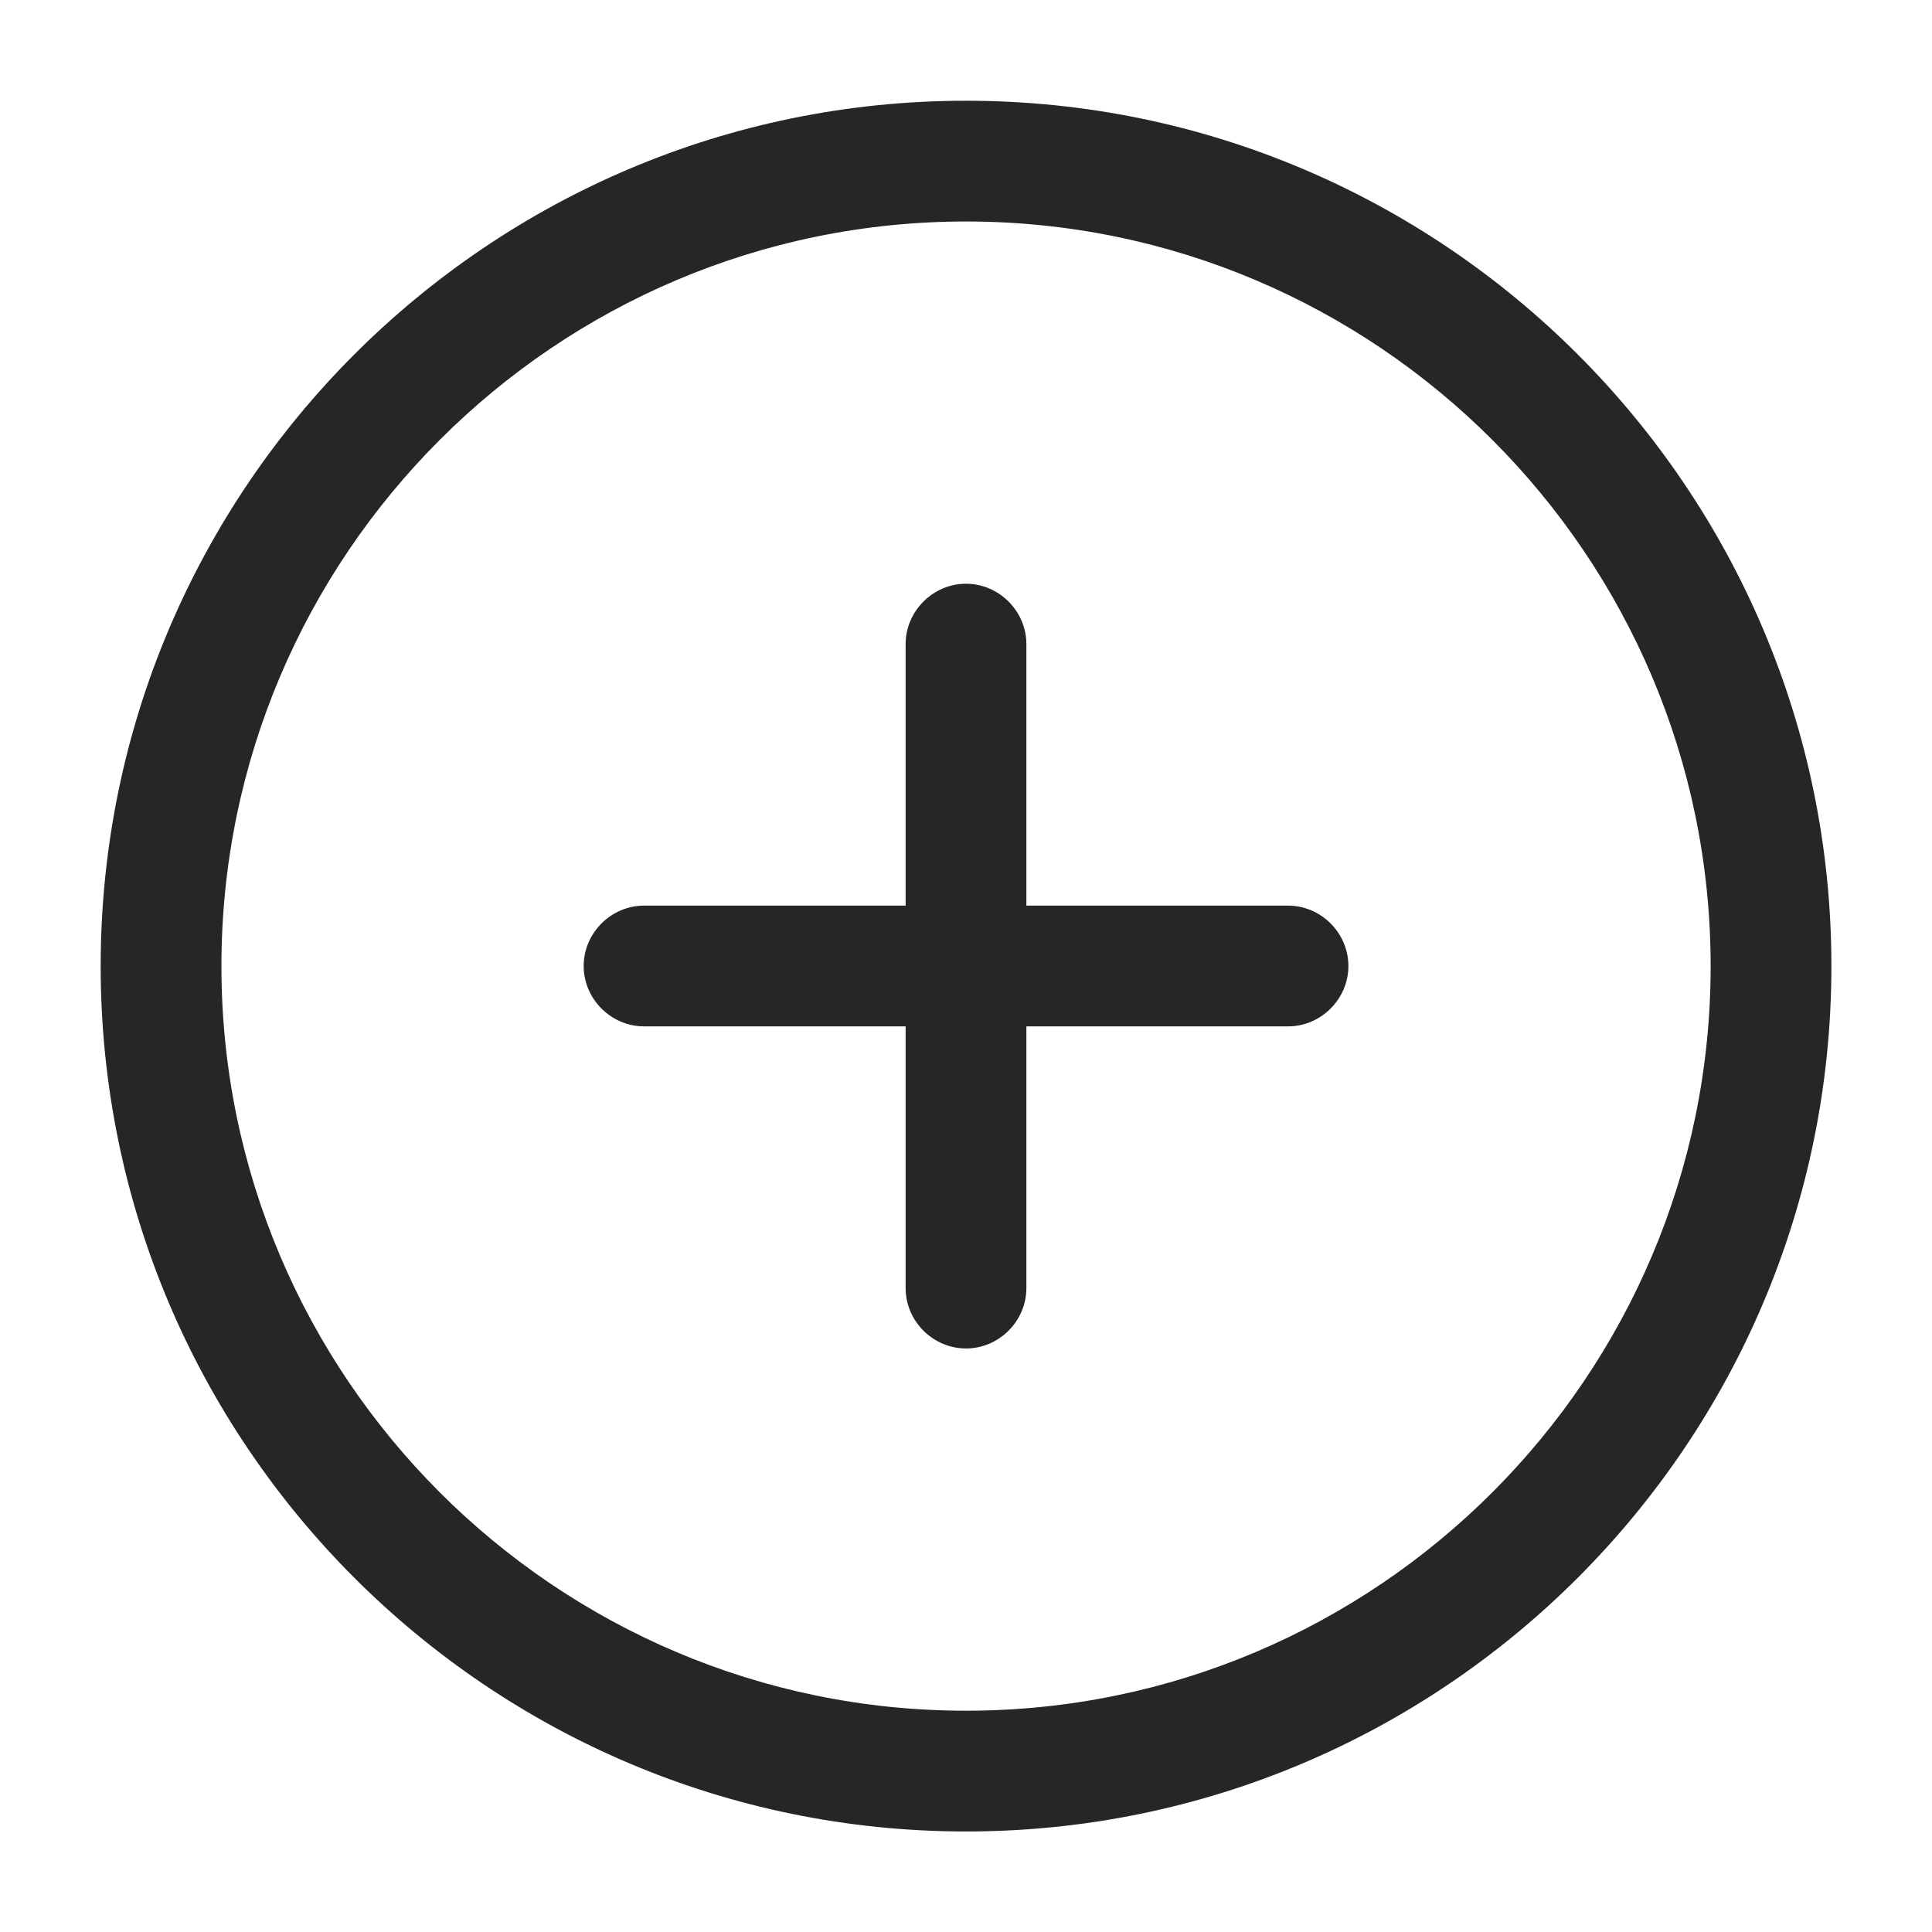
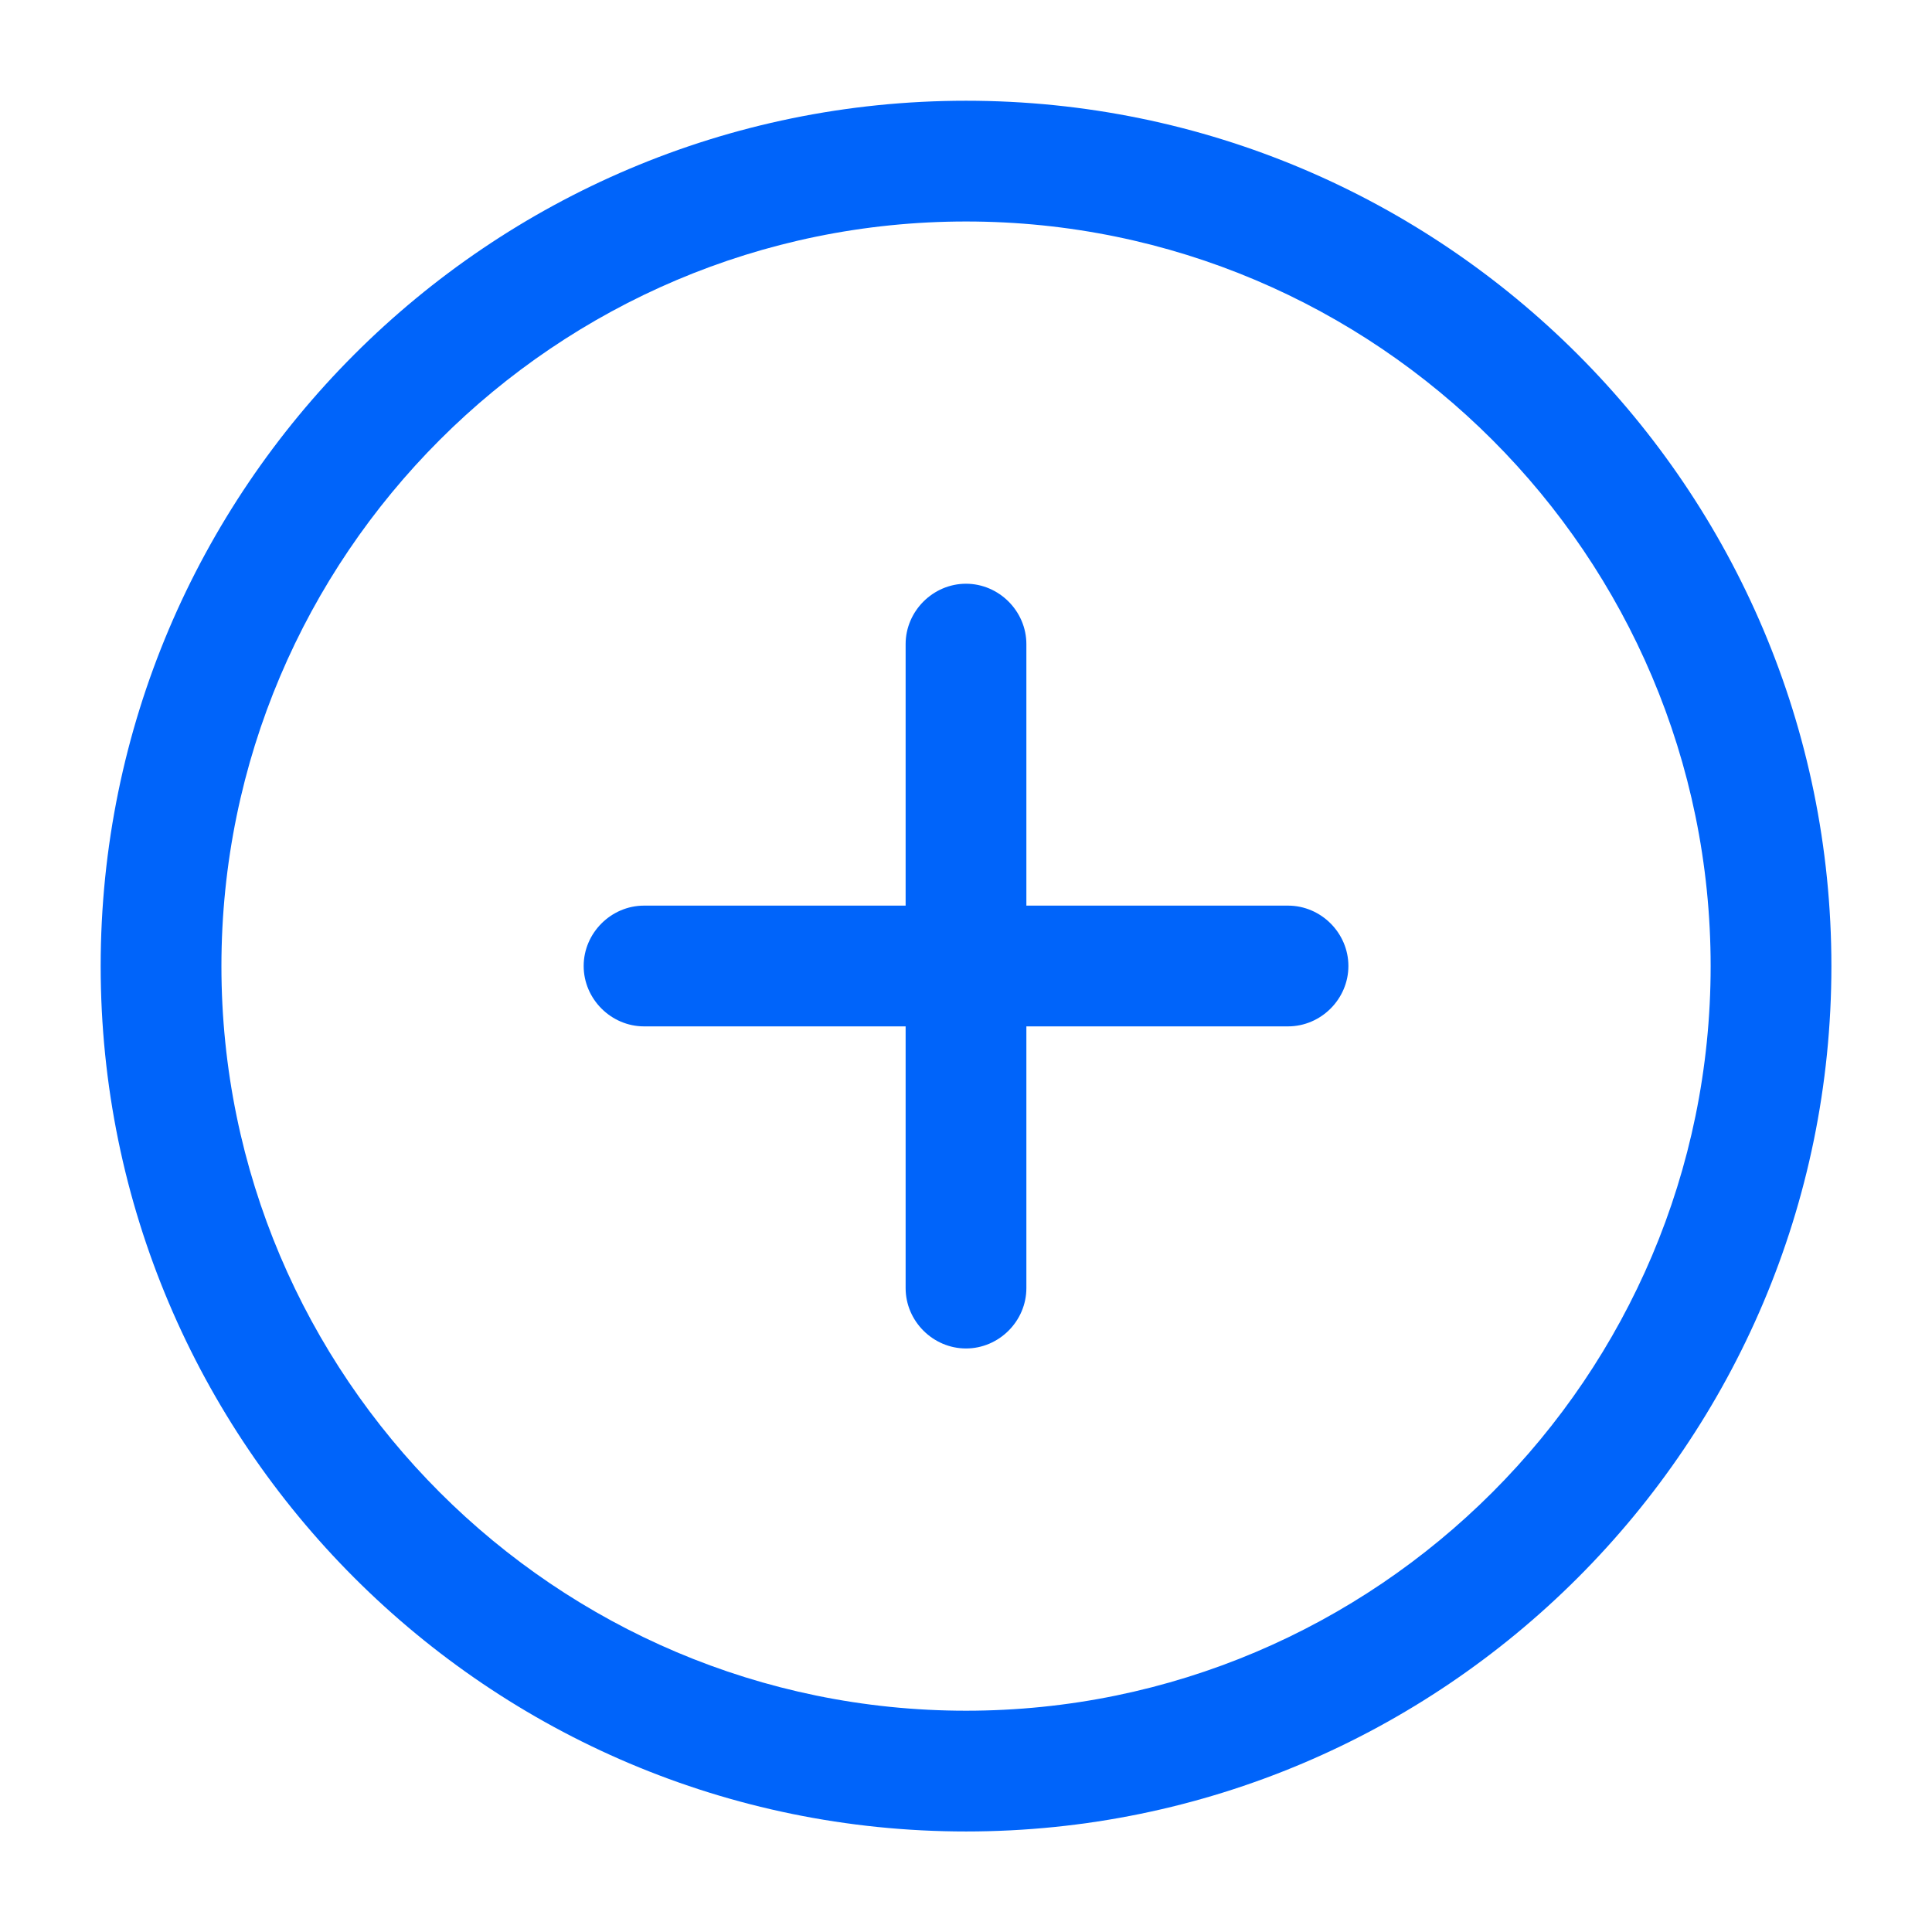
<svg xmlns="http://www.w3.org/2000/svg" width="28" height="28" viewBox="0 0 28 28" fill="none">
-   <path d="M14.001 26.543C7.082 26.543 1.459 20.92 1.459 14.002C1.459 7.083 7.082 1.46 14.001 1.46C20.919 1.46 26.542 7.083 26.542 14.002C26.542 20.92 20.919 26.543 14.001 26.543ZM14.001 3.21C8.051 3.21 3.209 8.052 3.209 14.002C3.209 19.952 8.051 24.793 14.001 24.793C19.951 24.793 24.792 19.952 24.792 14.002C24.792 8.052 19.951 3.21 14.001 3.21Z" fill="#262626" />
-   <path d="M18.667 14.875H9.334C8.856 14.875 8.459 14.478 8.459 14C8.459 13.522 8.856 13.125 9.334 13.125H18.667C19.146 13.125 19.542 13.522 19.542 14C19.542 14.478 19.146 14.875 18.667 14.875Z" fill="#262626" />
-   <path d="M14 19.543C13.522 19.543 13.125 19.147 13.125 18.668V9.335C13.125 8.857 13.522 8.46 14 8.46C14.478 8.46 14.875 8.857 14.875 9.335V18.668C14.875 19.147 14.478 19.543 14 19.543Z" fill="#262626" />
+   <path d="M14.001 26.543C7.082 26.543 1.459 20.92 1.459 14.002C1.459 7.083 7.082 1.46 14.001 1.46C20.919 1.46 26.542 7.083 26.542 14.002C26.542 20.92 20.919 26.543 14.001 26.543ZM14.001 3.21C8.051 3.21 3.209 8.052 3.209 14.002C3.209 19.952 8.051 24.793 14.001 24.793C19.951 24.793 24.792 19.952 24.792 14.002C24.792 8.052 19.951 3.21 14.001 3.21Z" fill="#0064FA" />
+   <path d="M18.667 14.875H9.334C8.856 14.875 8.459 14.478 8.459 14C8.459 13.522 8.856 13.125 9.334 13.125H18.667C19.146 13.125 19.542 13.522 19.542 14C19.542 14.478 19.146 14.875 18.667 14.875Z" fill="#0064FA" />
+   <path d="M14 19.543C13.522 19.543 13.125 19.147 13.125 18.668V9.335C13.125 8.857 13.522 8.46 14 8.46C14.478 8.46 14.875 8.857 14.875 9.335V18.668C14.875 19.147 14.478 19.543 14 19.543Z" fill="#0064FA" />
</svg>
